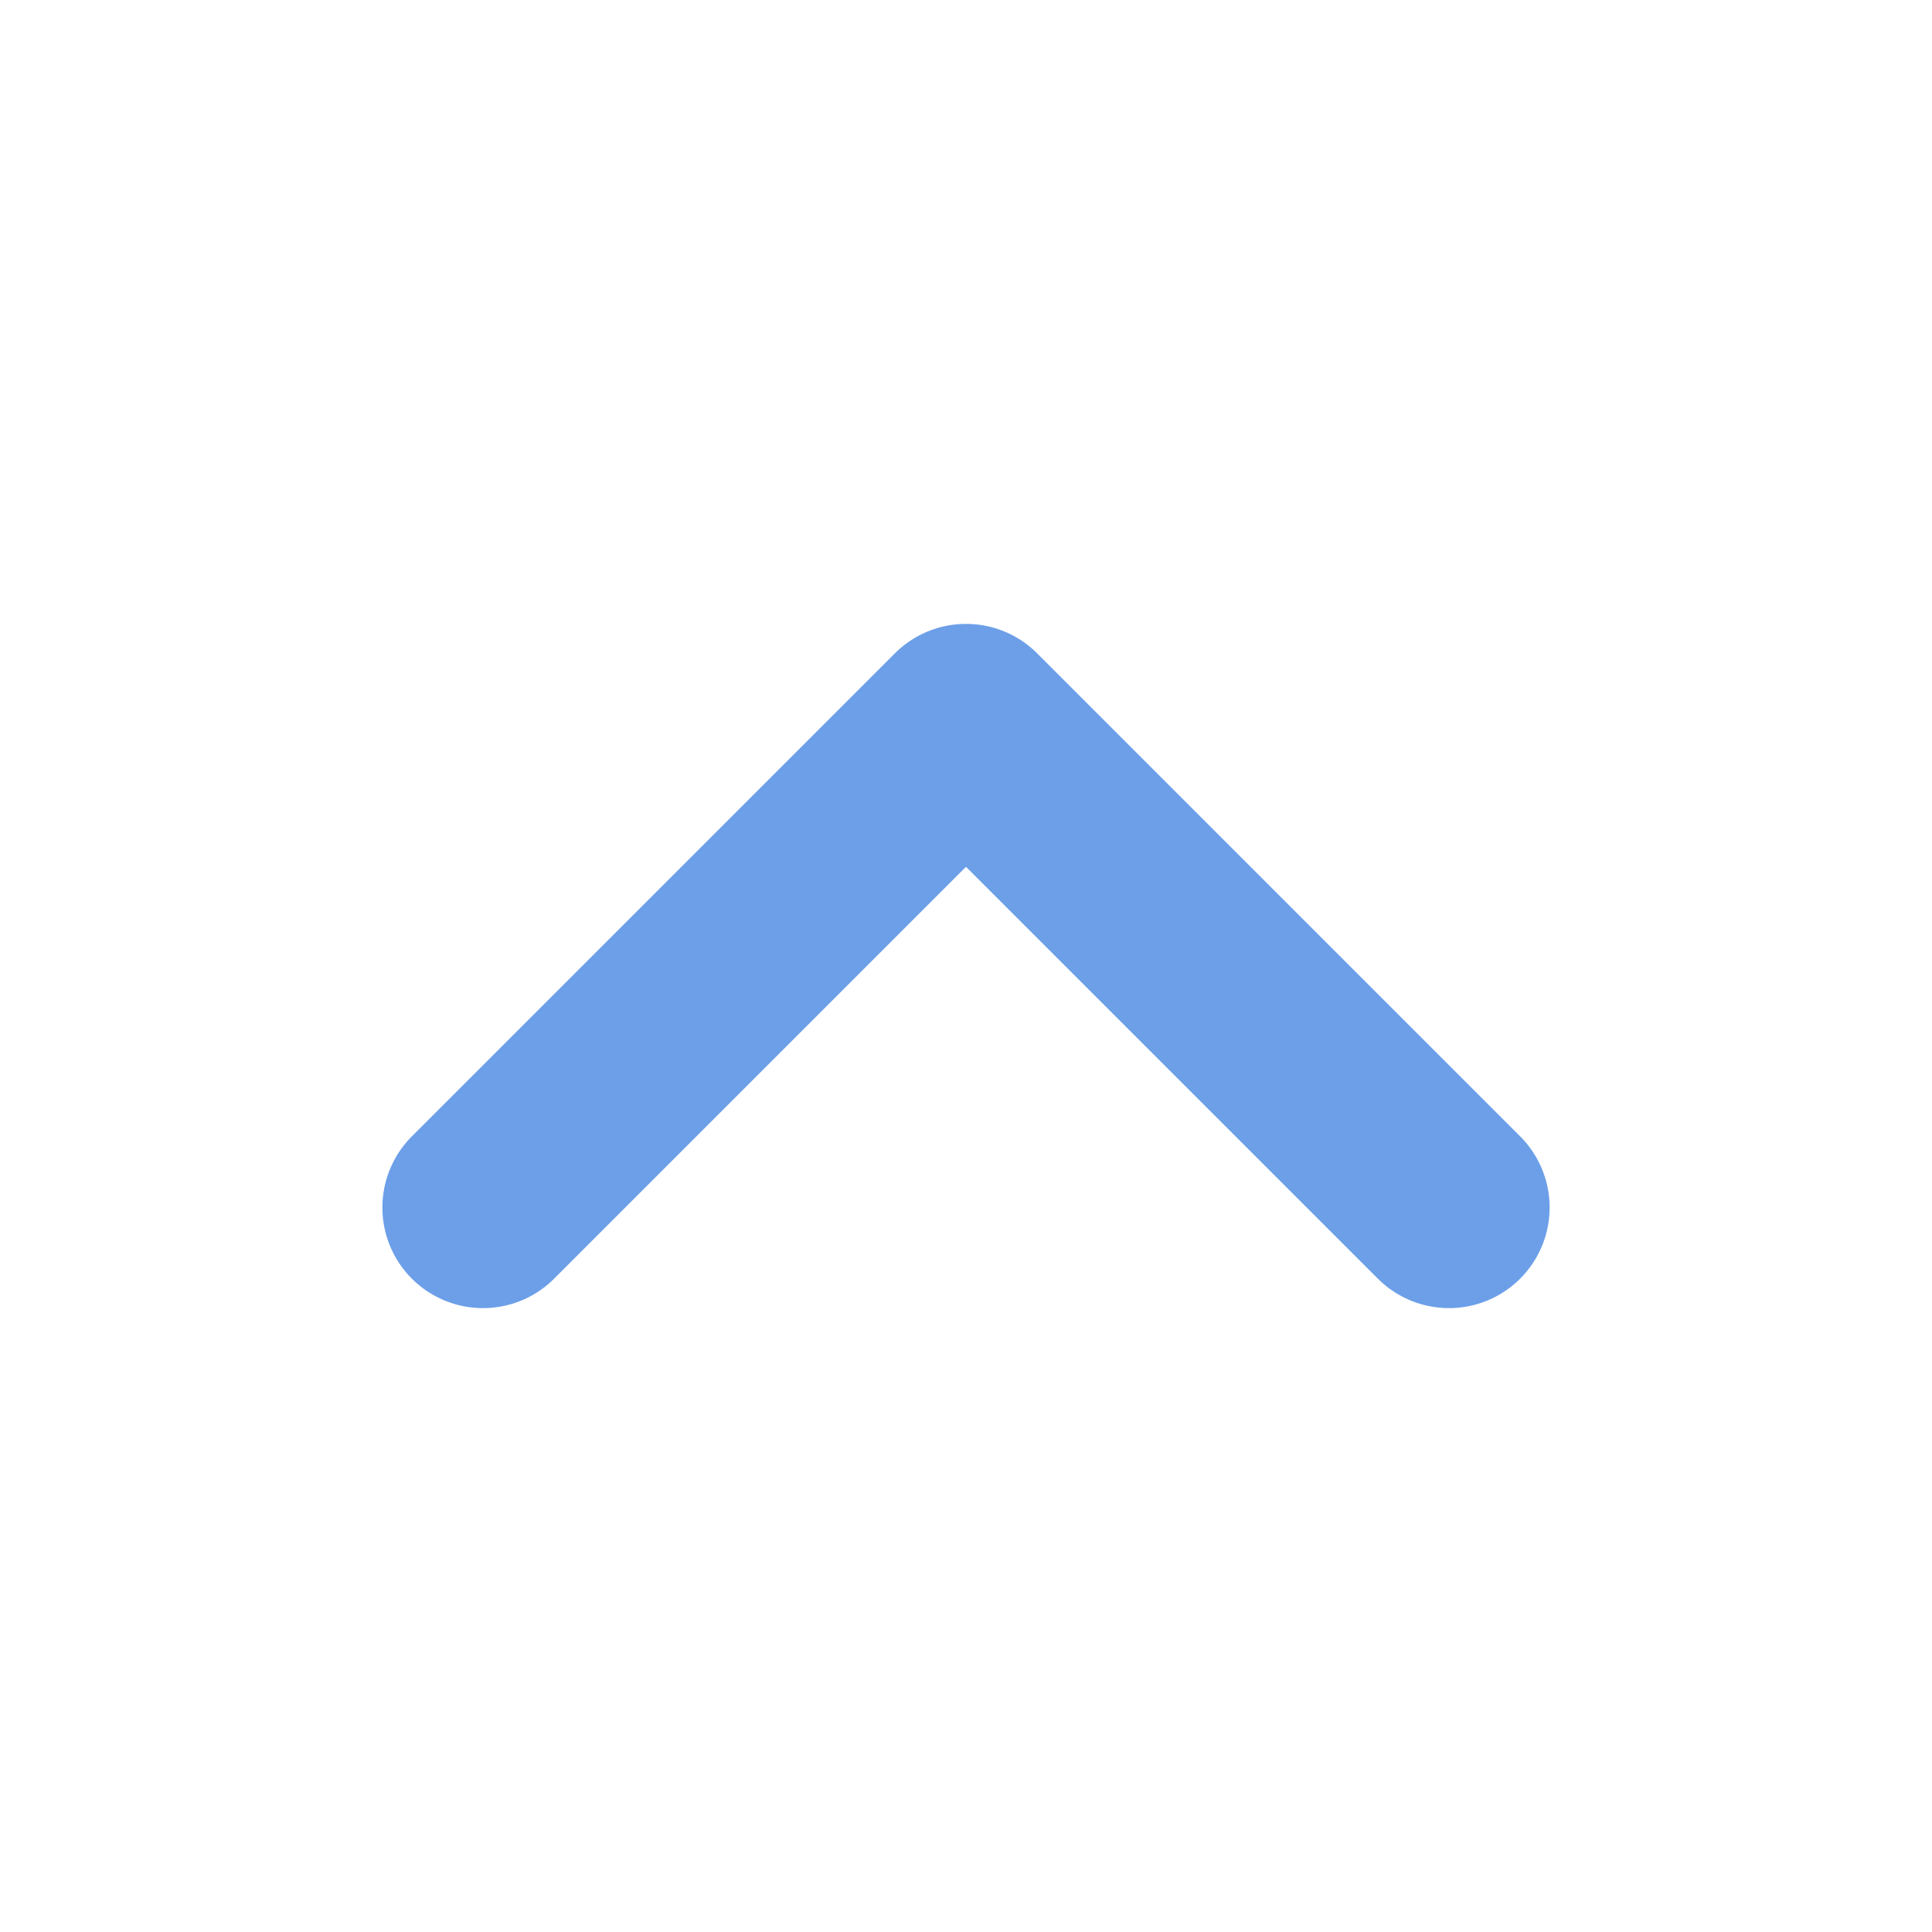
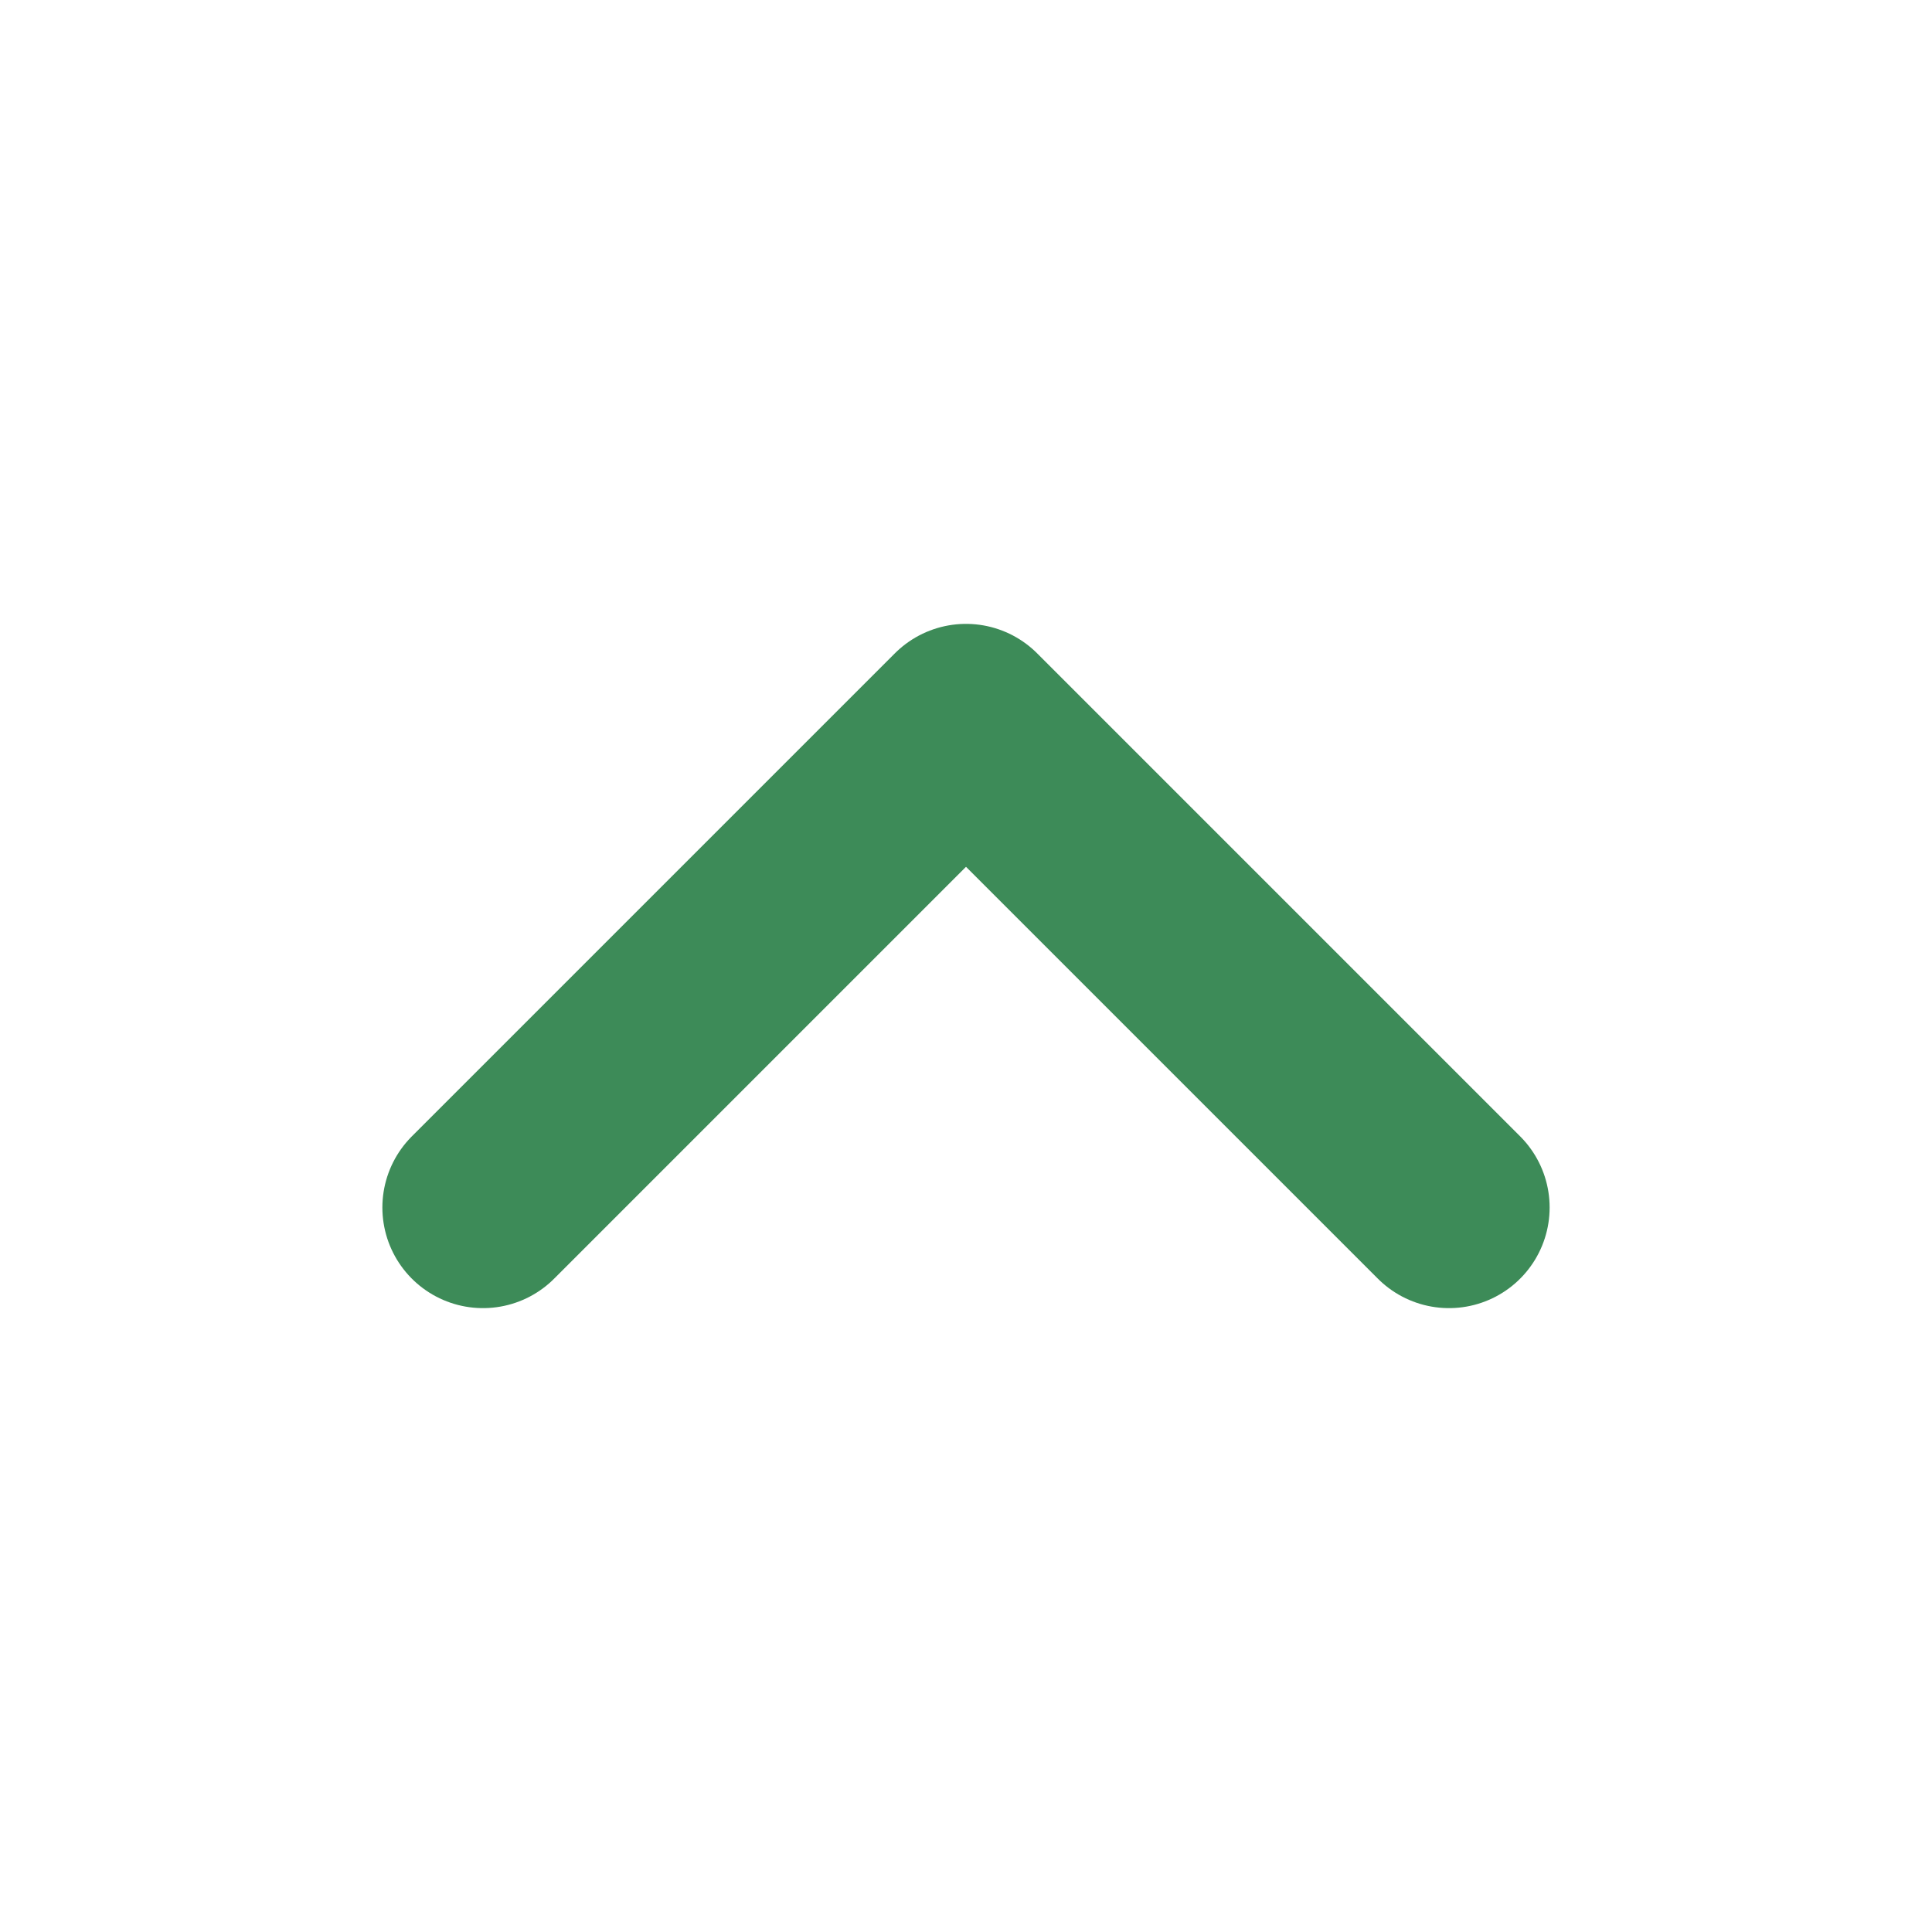
- <svg xmlns="http://www.w3.org/2000/svg" width="10" height="10" viewBox="0 0 24 24" fill="none" stroke="#6C9FE8" stroke-width="2.5" stroke-linecap="round" stroke-linejoin="round">
+ <svg xmlns="http://www.w3.org/2000/svg" width="10" height="10" viewBox="0 0 24 24" fill="none" stroke="#3D8B58" stroke-width="2.5" stroke-linecap="round" stroke-linejoin="round">
  <polyline points="18 15 12 9 6 15" />
</svg>
